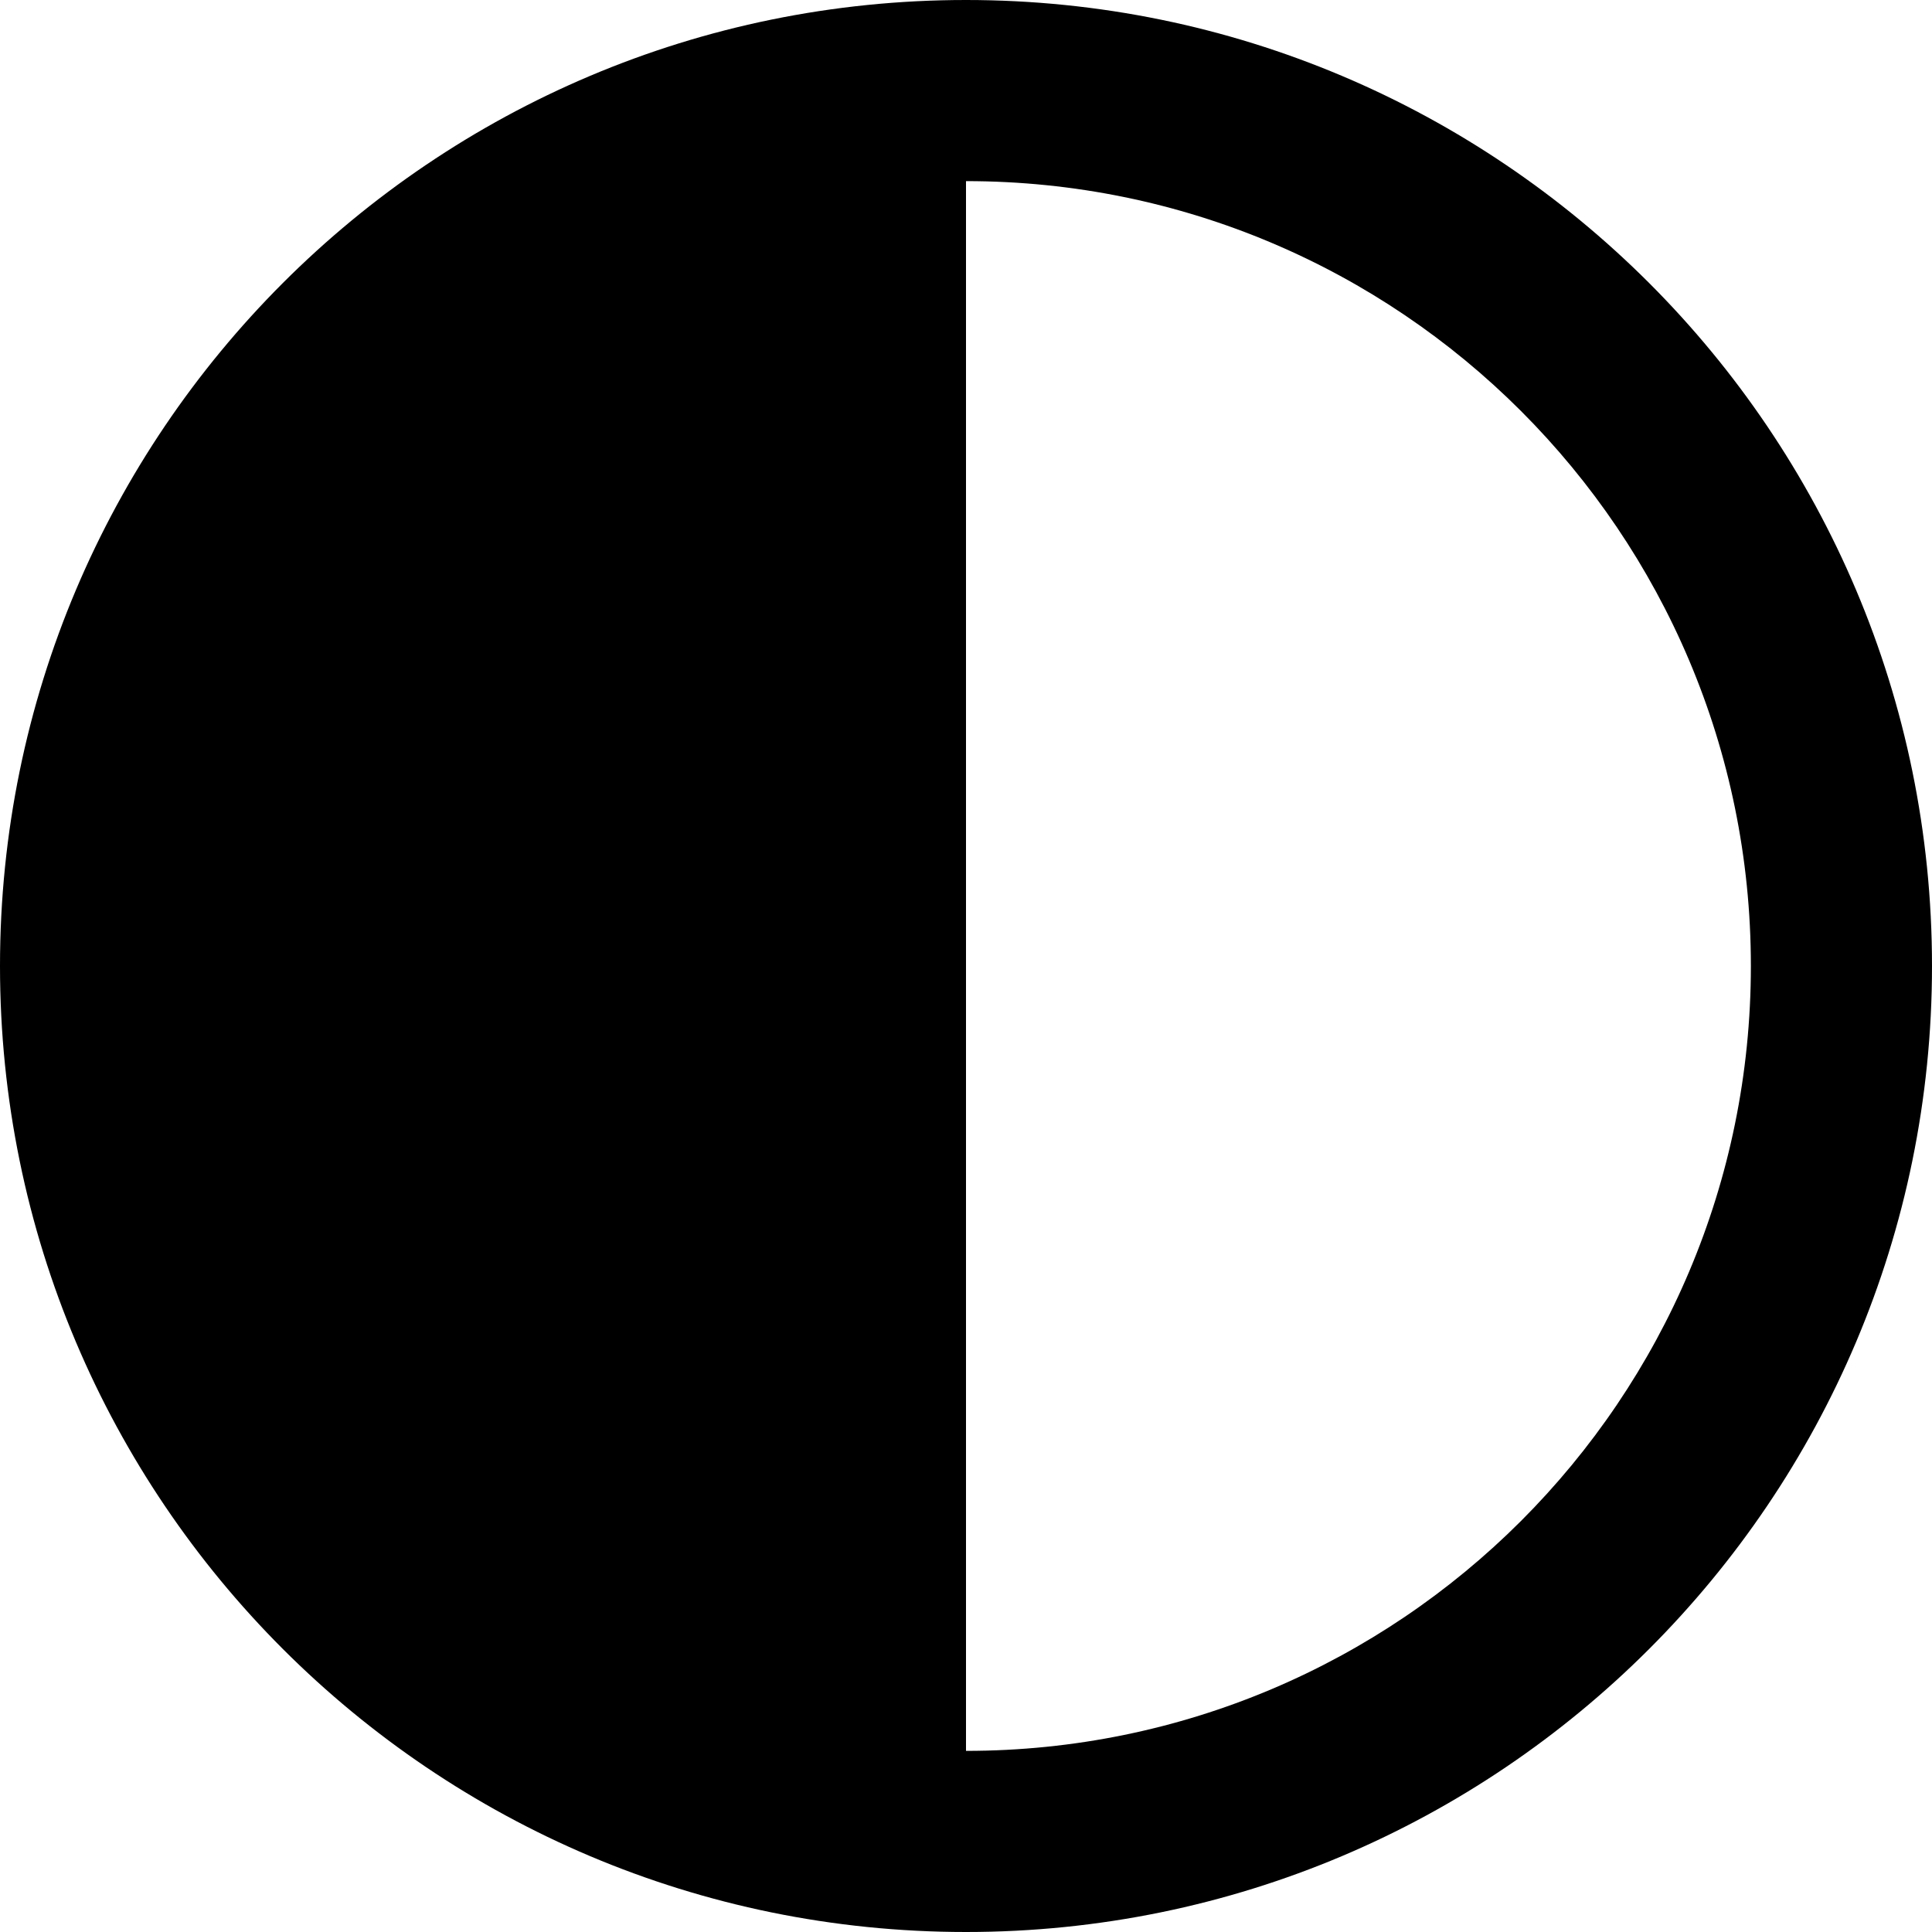
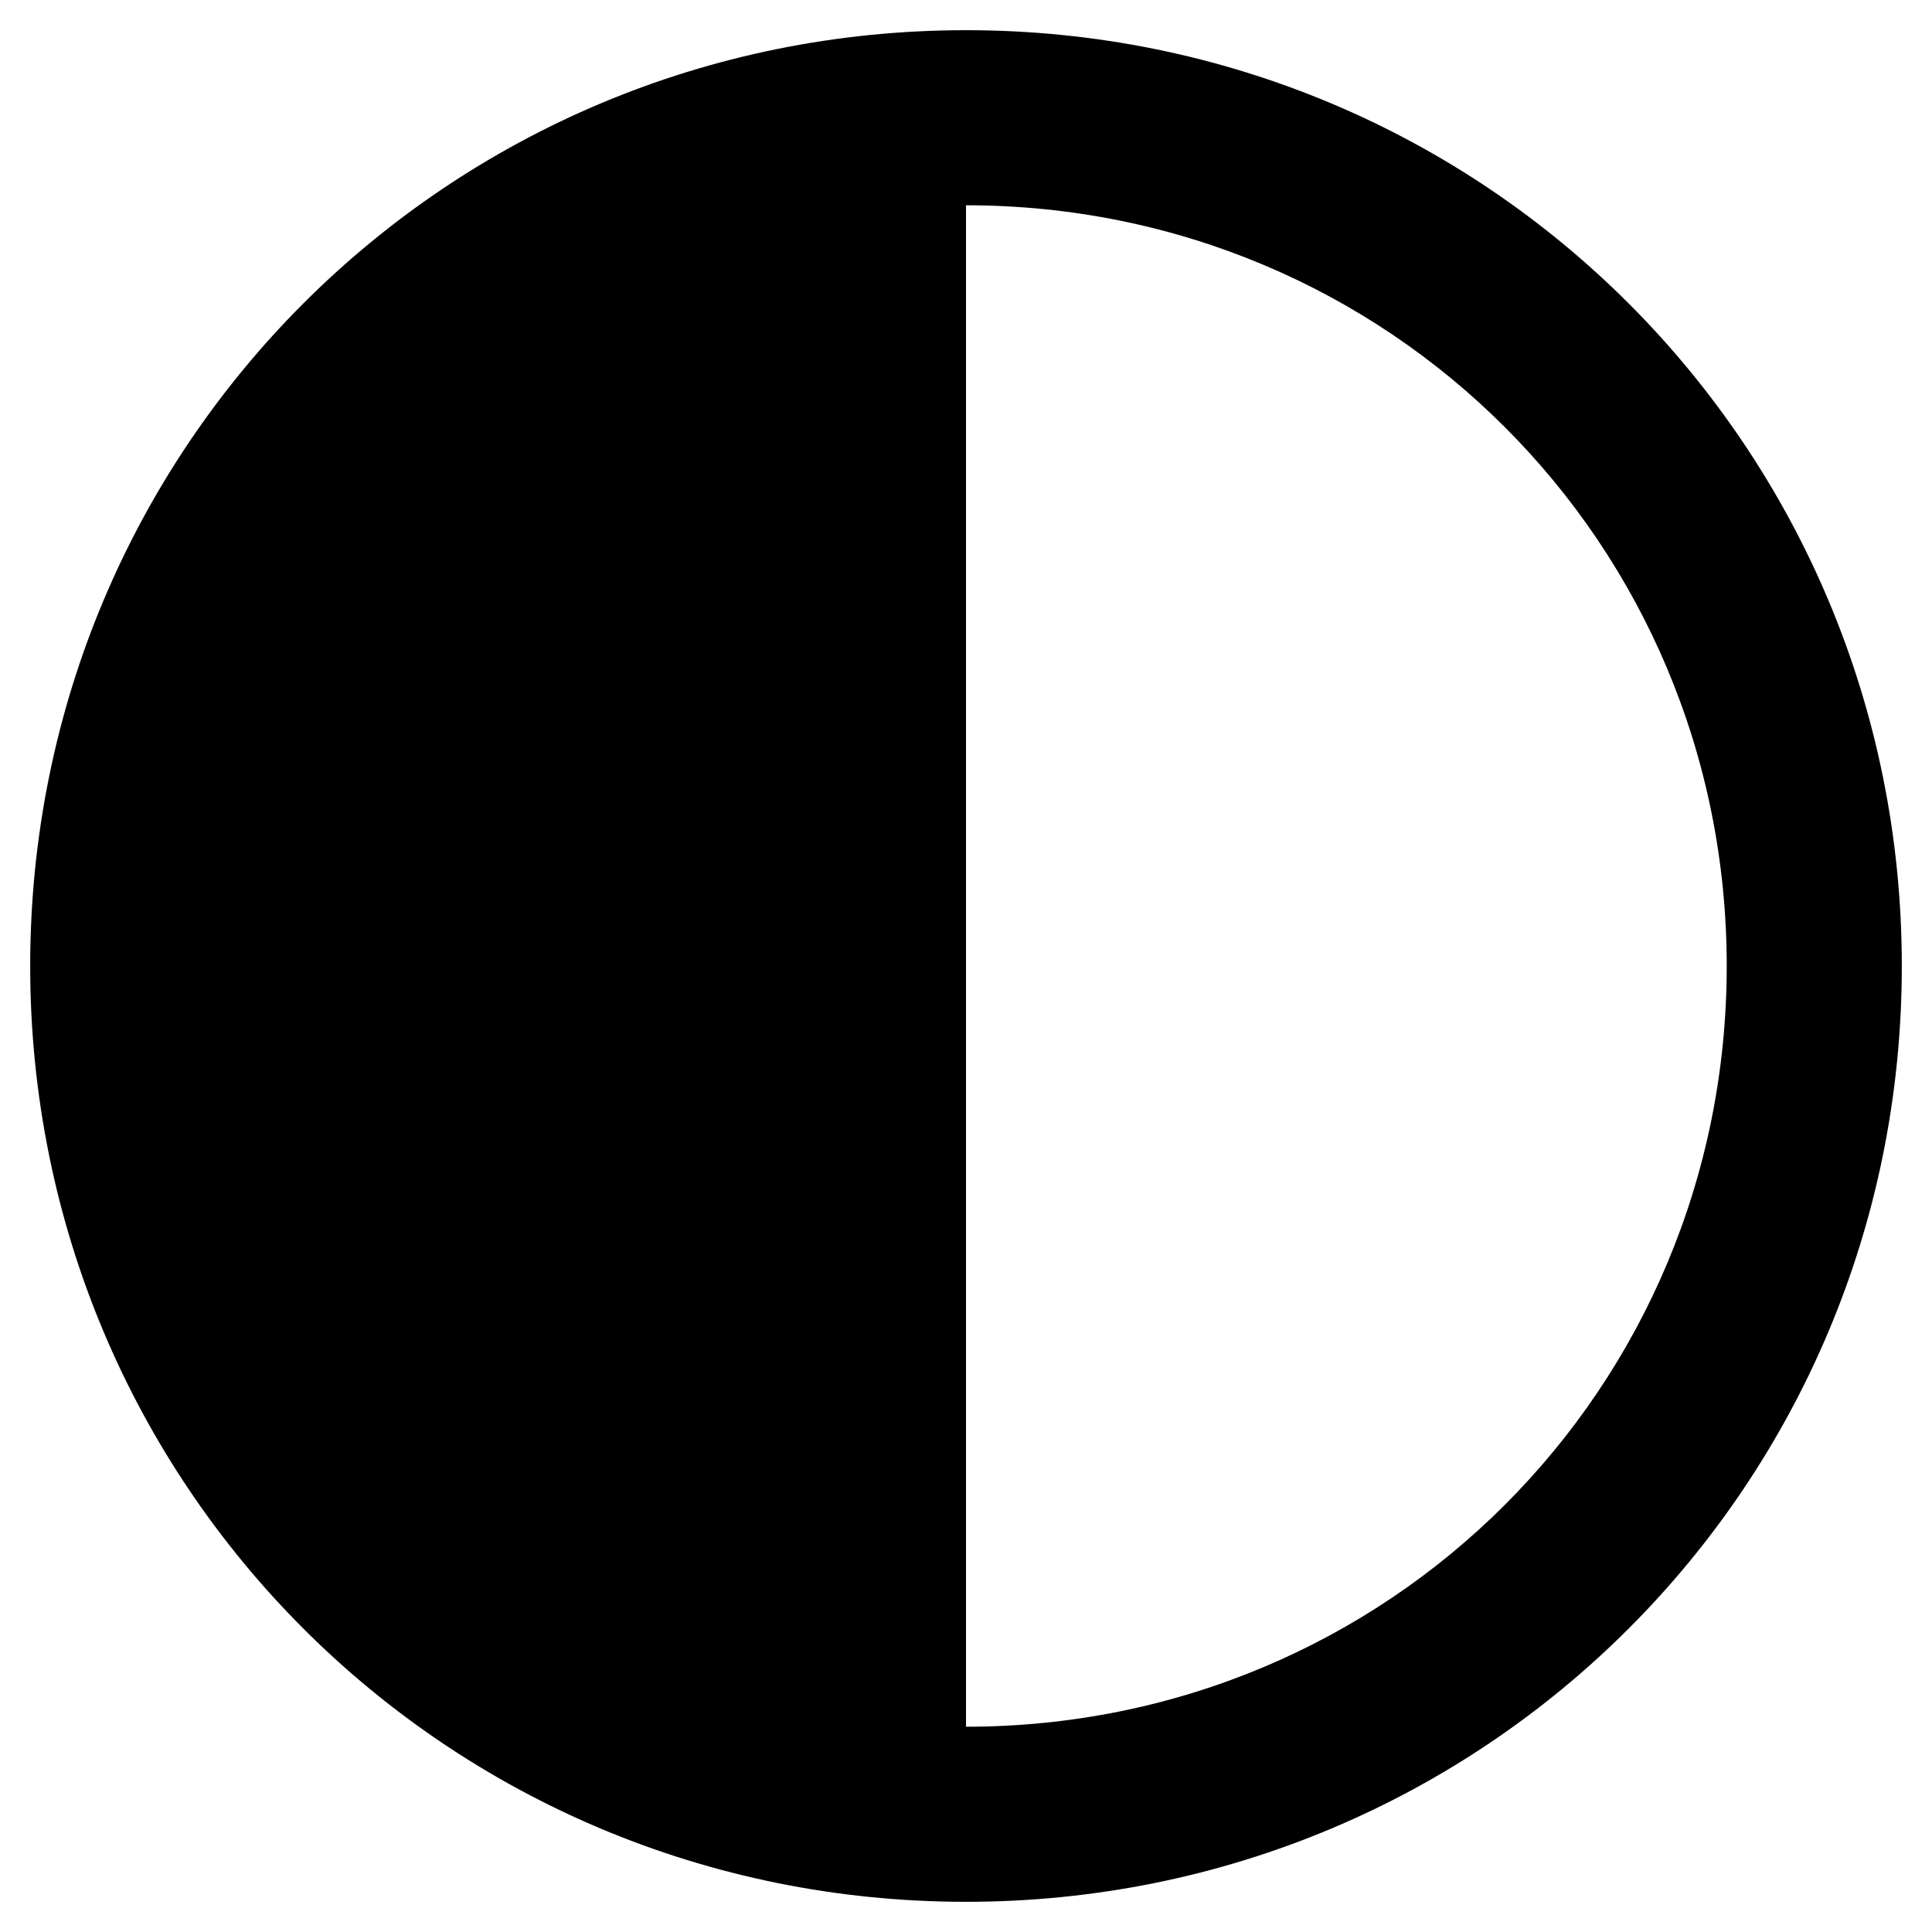
- <svg xmlns="http://www.w3.org/2000/svg" width="1em" height="1em" class="theme-toggle__dark-side" fill="currentColor" viewBox="0 0 512 512">
-   <path d="M256 0a256 256 0 1 0 0 512 256 256 0 0 0 0-512Zm0 464V48a208 208 0 0 1 0 416Z" />
+ <svg xmlns="http://www.w3.org/2000/svg" width="1em" height="1em" class="theme-toggle__dark-side" fill="currentColor" viewBox="0 0 32 32">
+   <path d="M16 .5C7.4.5.5 7.4.5 16S7.4 31.5 16 31.5 31.5 24.6 31.5 16 24.6.5 16 .5zm0 28.1V3.4C23 3.4 28.6 9 28.6 16S23 28.6 16 28.6z" />
</svg>
